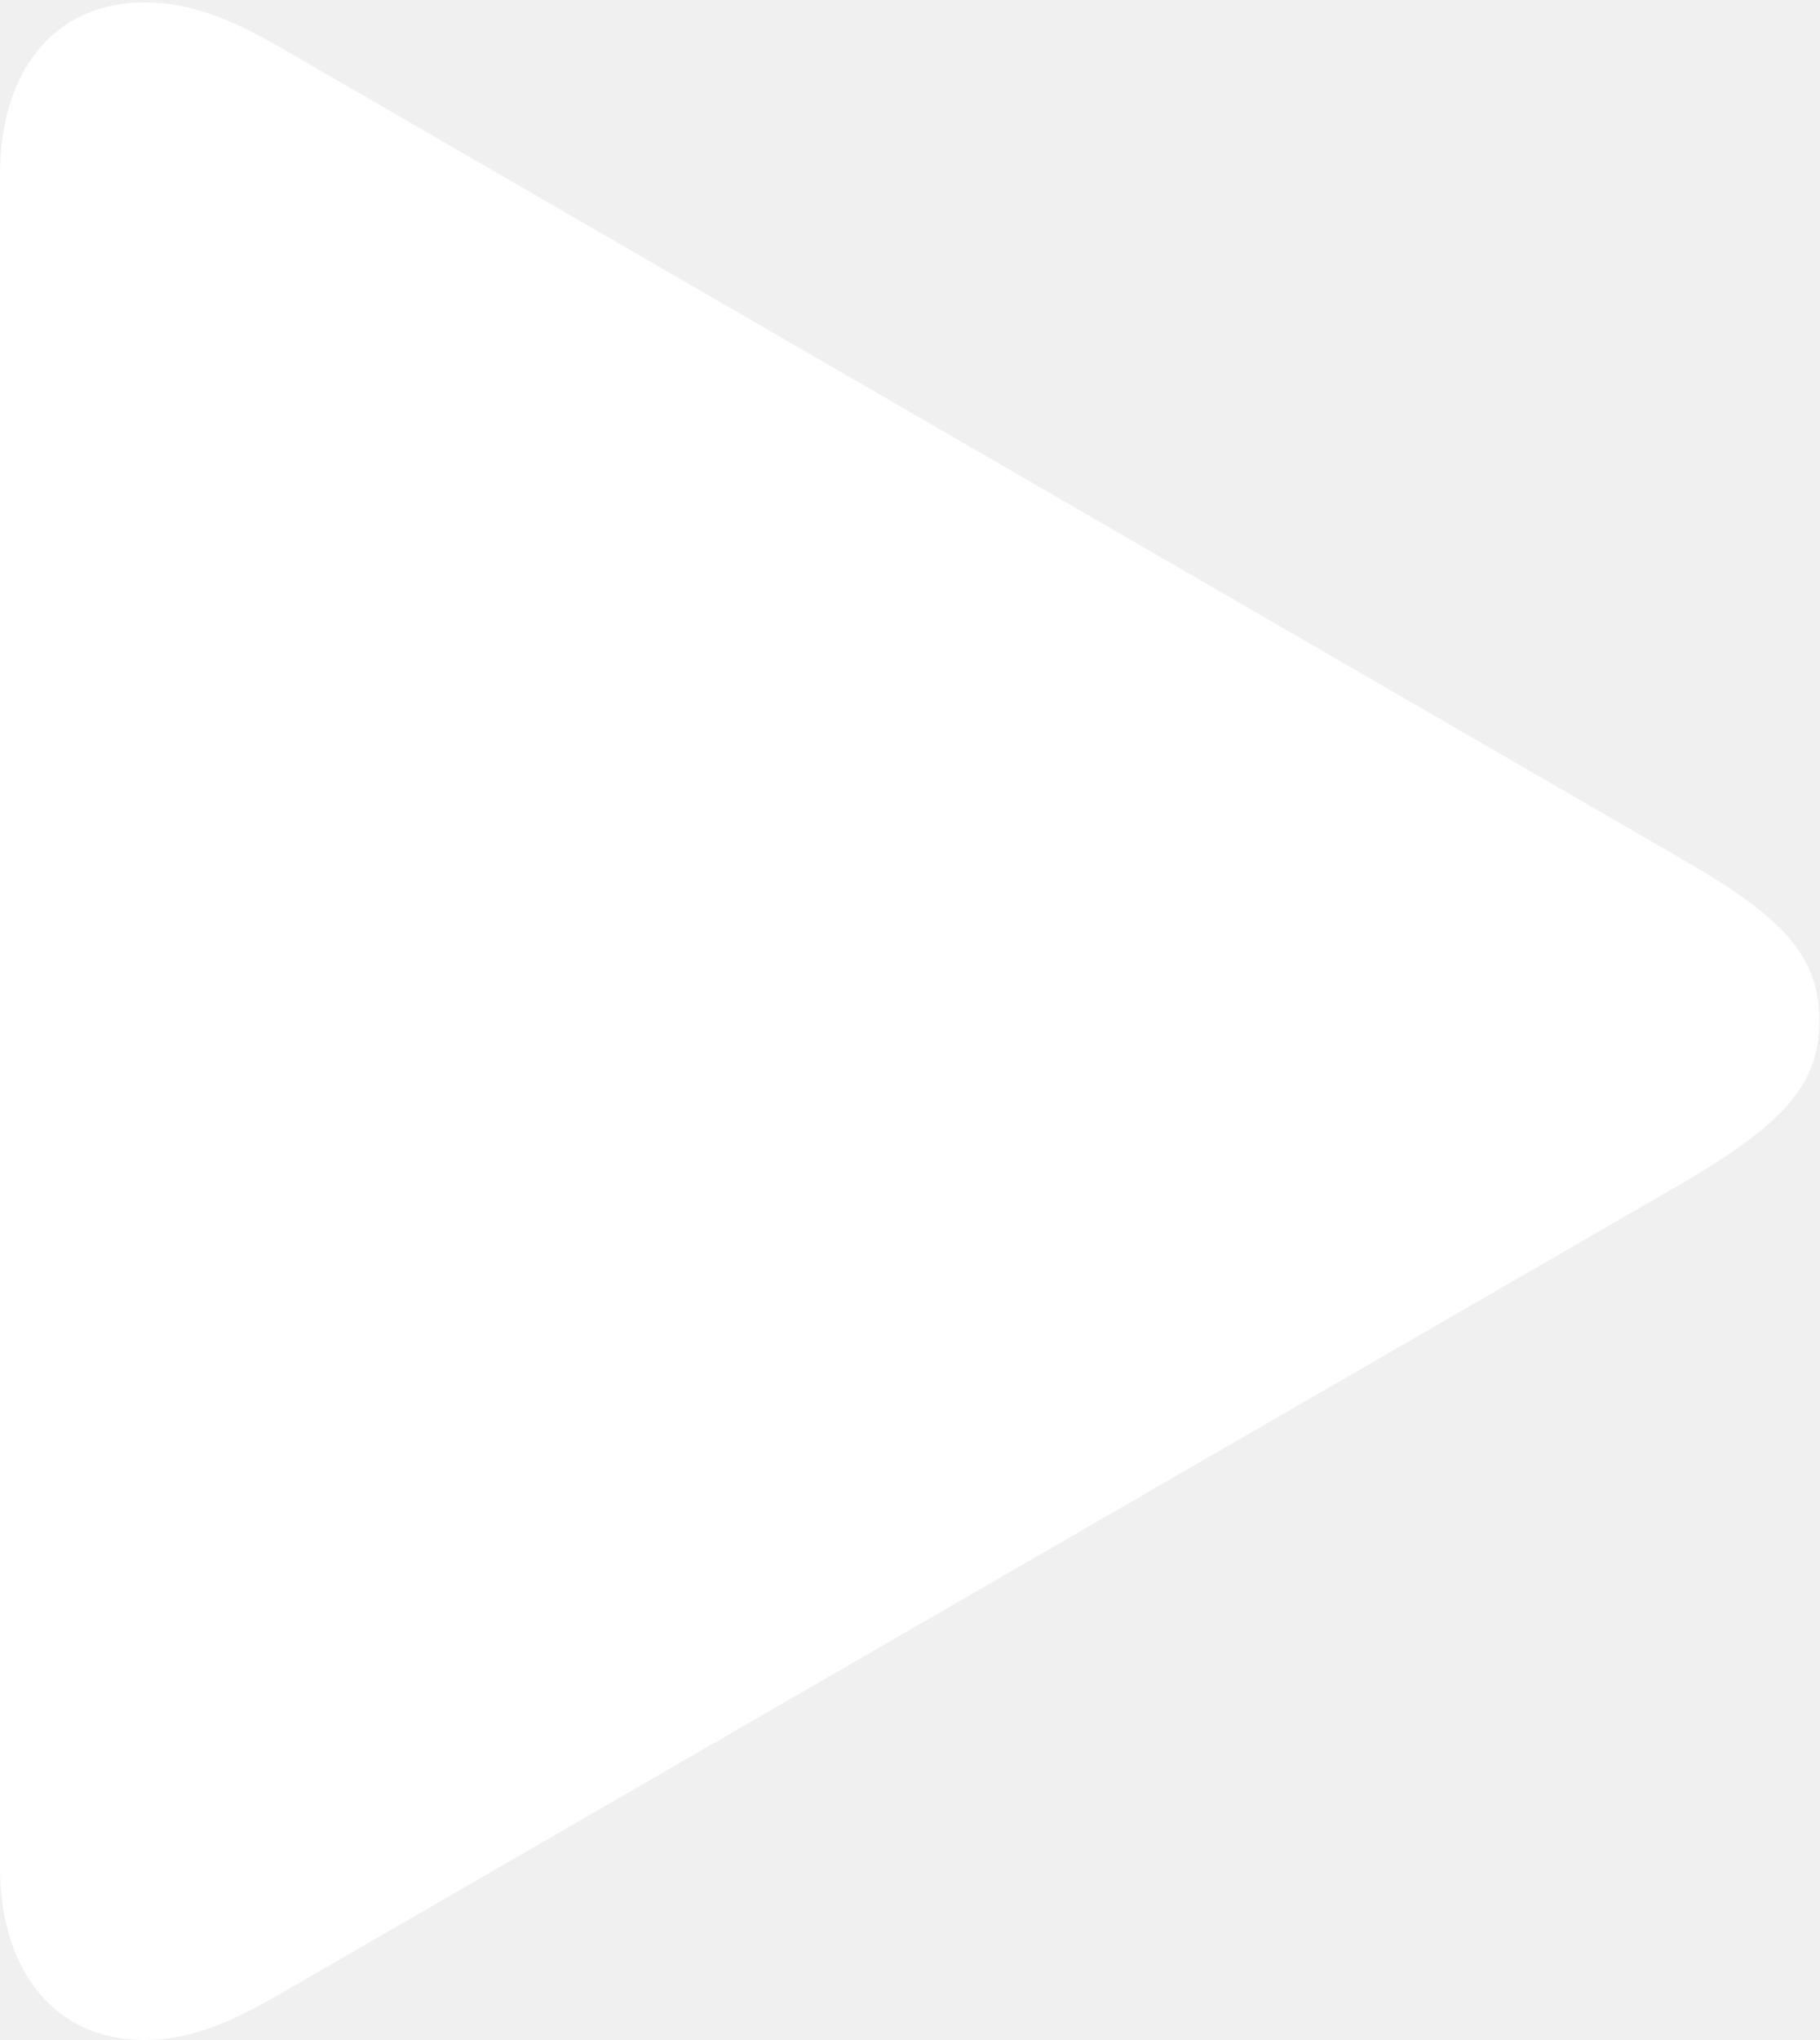
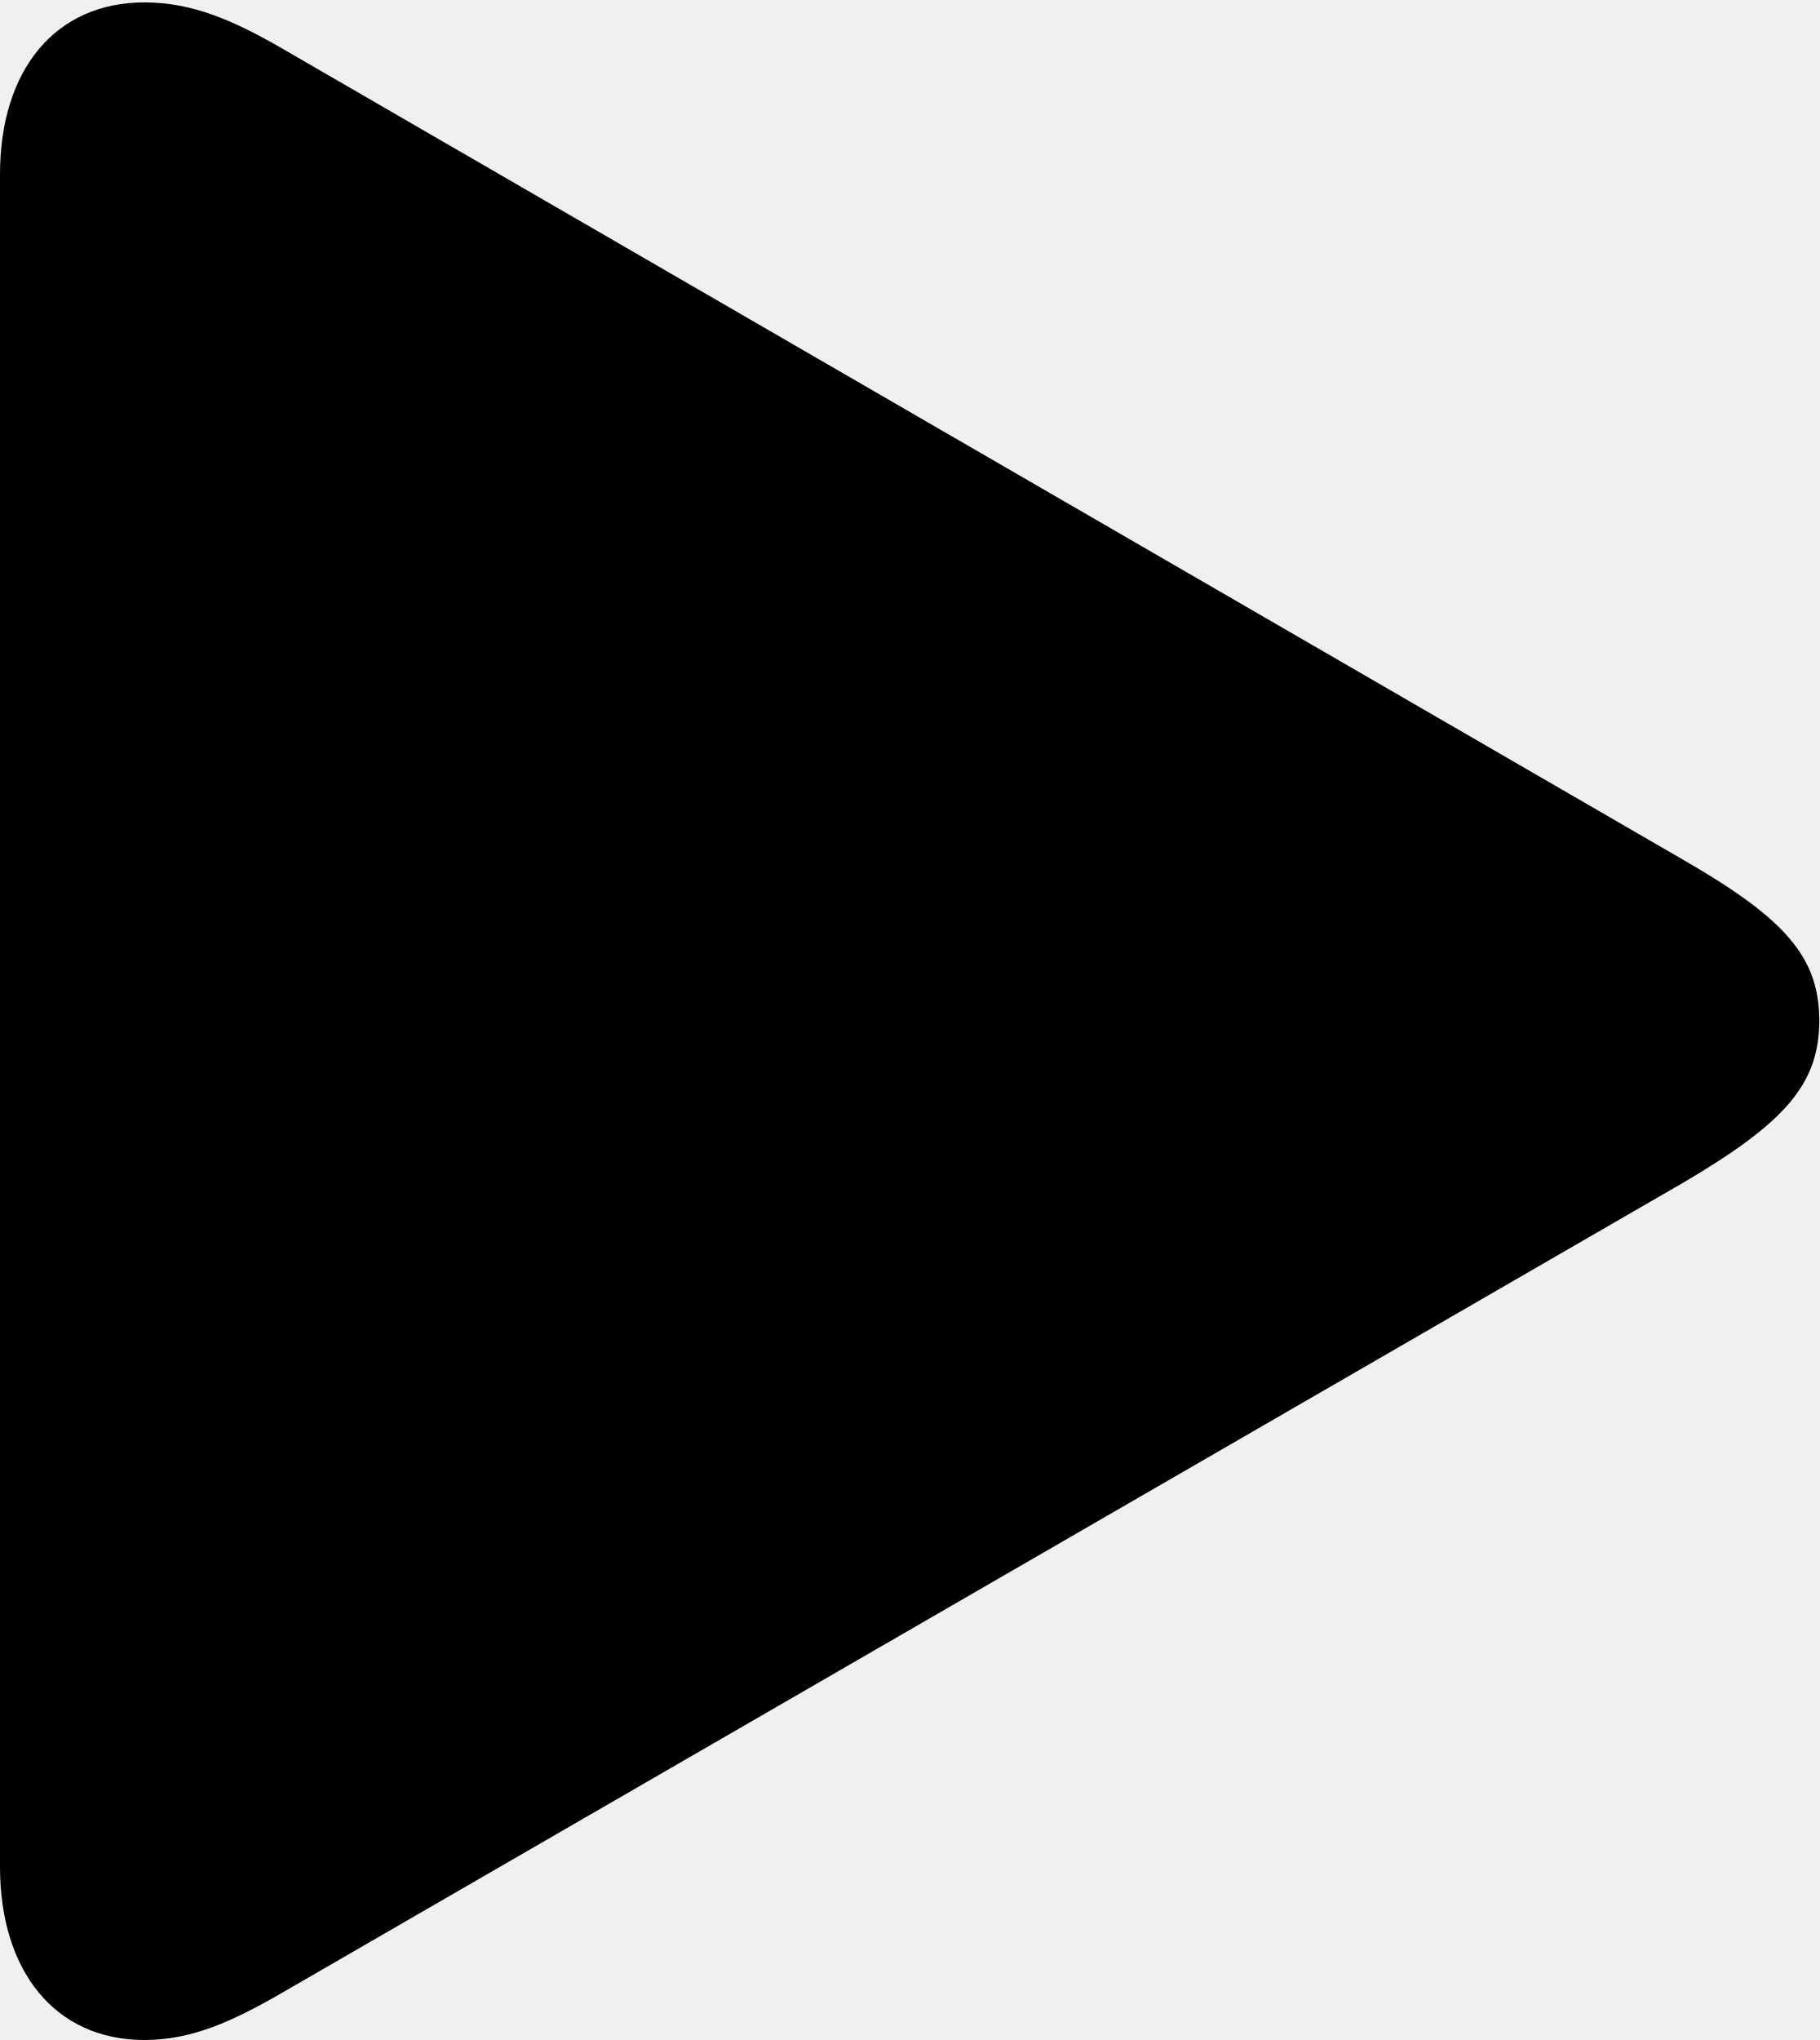
- <svg xmlns="http://www.w3.org/2000/svg" version="1.1" viewBox="0 0 29.531 33.105">
-   <g>
+ <svg xmlns="http://www.w3.org/2000/svg" viewBox="0 0 29.531 33.105">
+   <g fill="currentColor">
    <rect height="33.105" opacity="0" width="29.531" x="0" y="0" />
-     <path d="M2.344 33.105C3.125 33.105 3.789 32.793 4.57 32.344L27.344 19.18C28.965 18.223 29.531 17.598 29.531 16.562C29.531 15.527 28.965 14.902 27.344 13.965L4.57 0.781C3.789 0.332 3.125 0.039 2.344 0.039C0.898 0.039 0 1.133 0 2.832L0 30.293C0 31.992 0.898 33.105 2.344 33.105Z" fill="#ffffff" />
+     <path d="M2.344 33.105C3.125 33.105 3.789 32.793 4.57 32.344L27.344 19.18C28.965 18.223 29.531 17.598 29.531 16.562C29.531 15.527 28.965 14.902 27.344 13.965L4.57 0.781C3.789 0.332 3.125 0.039 2.344 0.039C0.898 0.039 0 1.133 0 2.832L0 30.293C0 31.992 0.898 33.105 2.344 33.105Z" />
  </g>
</svg>
